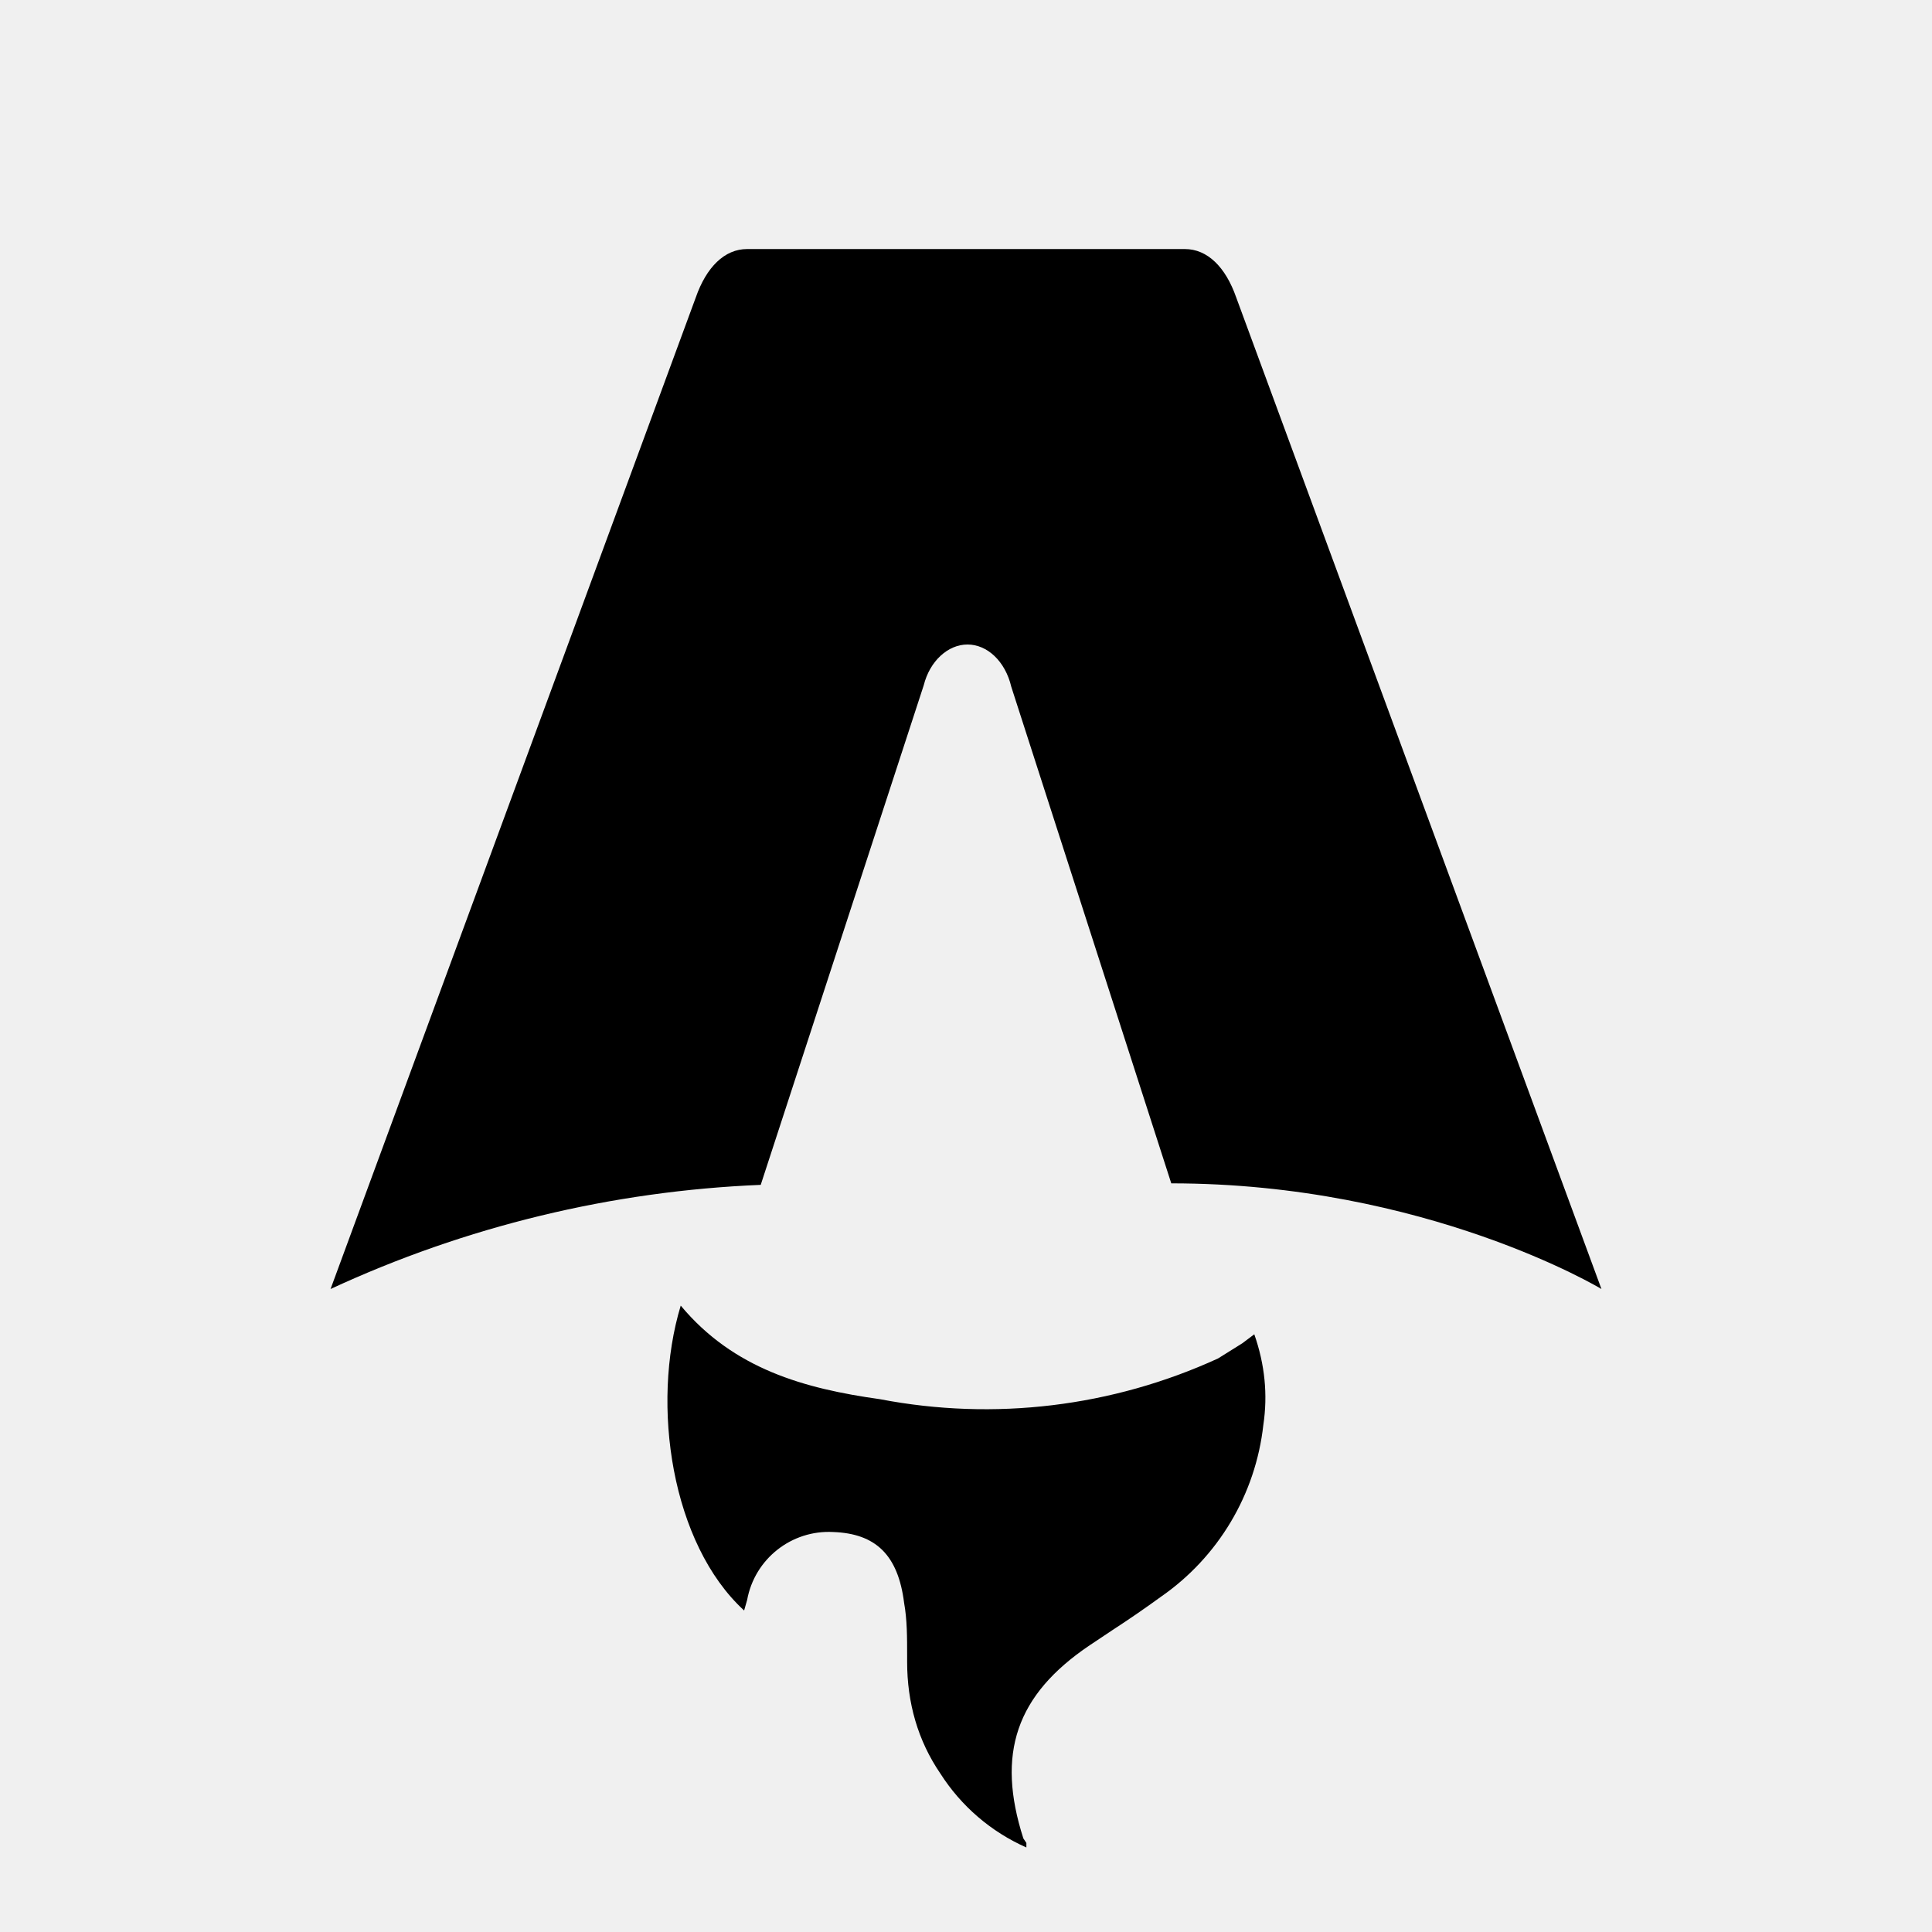
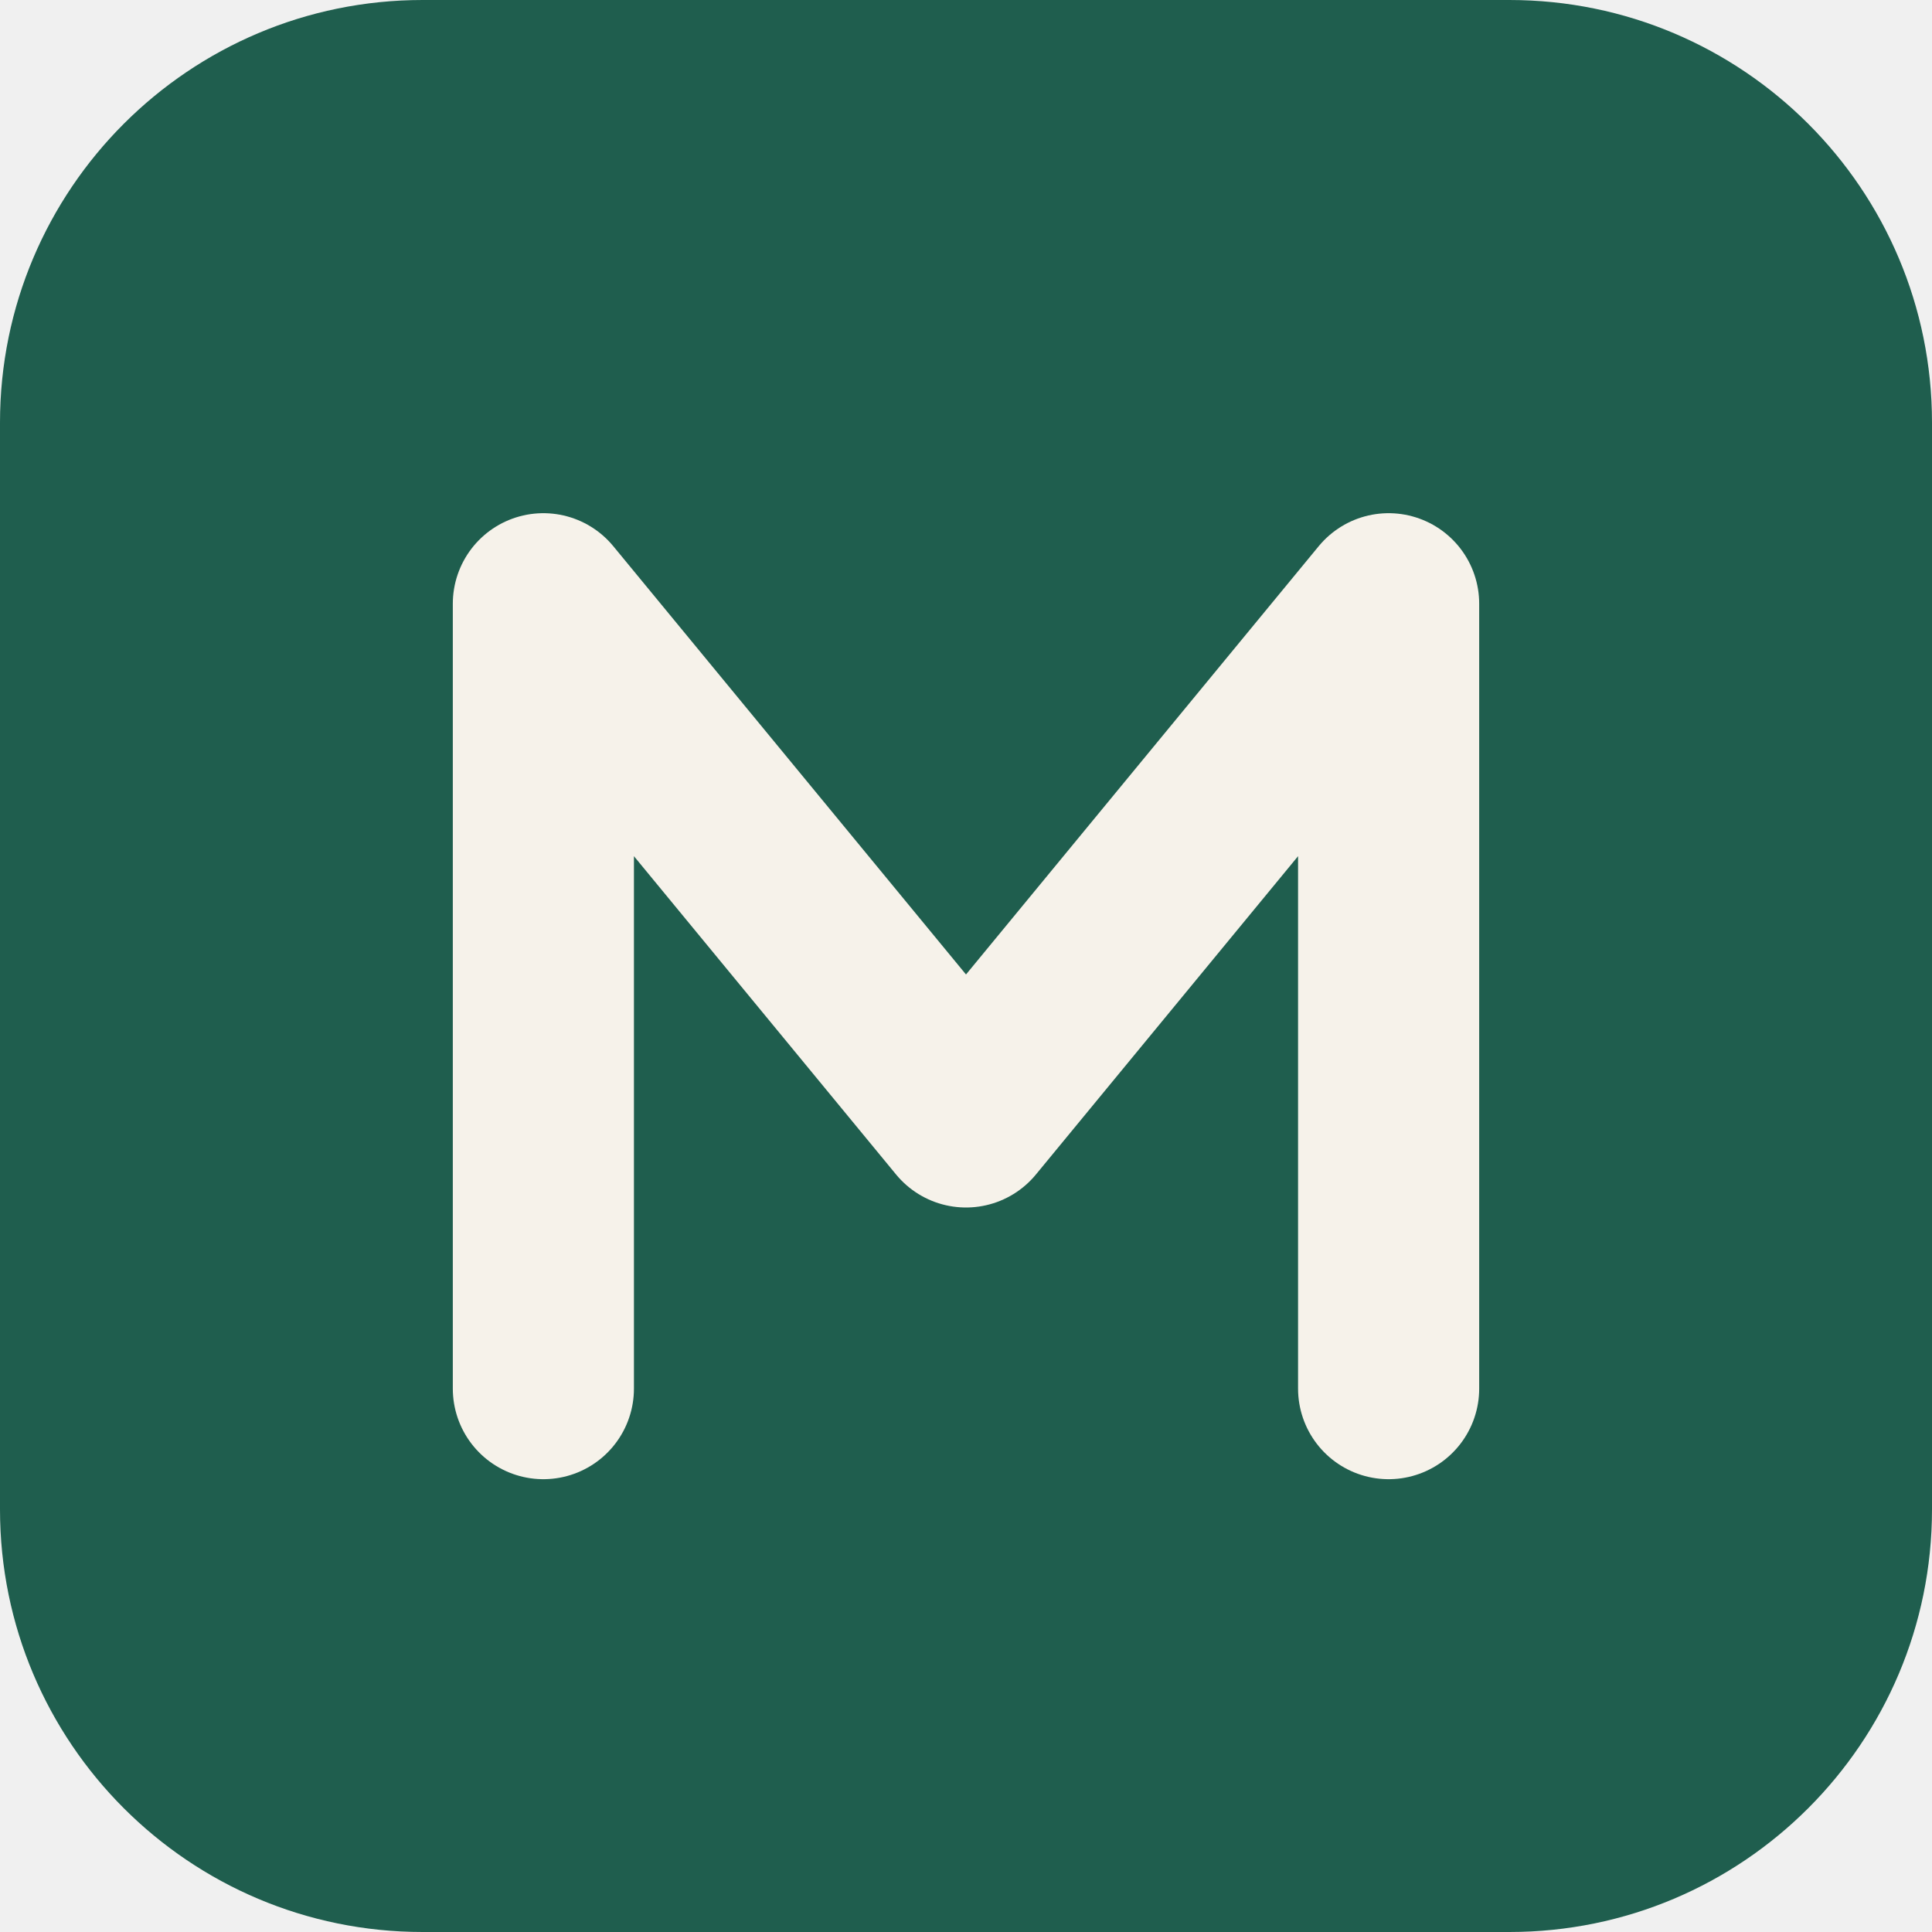
- <svg xmlns="http://www.w3.org/2000/svg" fill="none" viewBox="0 0 128 128">
-   <path d="M50.4 78.5a75.1 75.1 0 0 0-28.5 6.9l24.2-65.7c.7-2 1.9-3.2 3.4-3.2h29c1.5 0 2.7 1.2 3.4 3.2l24.2 65.7s-11.6-7-28.5-7L67 45.5c-.4-1.7-1.6-2.8-2.9-2.8-1.3 0-2.5 1.1-2.9 2.7L50.4 78.5Zm-1.1 28.2Zm-4.2-20.2c-2 6.6-.6 15.8 4.2 20.2a17.5 17.5 0 0 1 .2-.7 5.5 5.5 0 0 1 5.7-4.5c2.8.1 4.3 1.5 4.7 4.7.2 1.1.2 2.3.2 3.5v.4c0 2.7.7 5.2 2.2 7.4a13 13 0 0 0 5.7 4.9v-.3l-.2-.3c-1.8-5.6-.5-9.5 4.4-12.8l1.5-1a73 73 0 0 0 3.2-2.2 16 16 0 0 0 6.8-11.4c.3-2 .1-4-.6-6l-.8.6-1.6 1a37 37 0 0 1-22.4 2.7c-5-.7-9.7-2-13.2-6.2Z" />
-   <style>
-         path { fill: #000; }
-         @media (prefers-color-scheme: dark) {
-             path { fill: #FFF; }
-         }
-     </style>
+ <svg xmlns="http://www.w3.org/2000/svg" viewBox="0 0 64 64" role="img" aria-label="Manuel Alves">
+   <rect width="64" height="64" rx="14" fill="#1f5e4e" />
+   <path d="M18 46V20l14 17 14-17v26" fill="none" stroke="#f6f2ea" stroke-width="6" stroke-linecap="round" stroke-linejoin="round" />
</svg>
